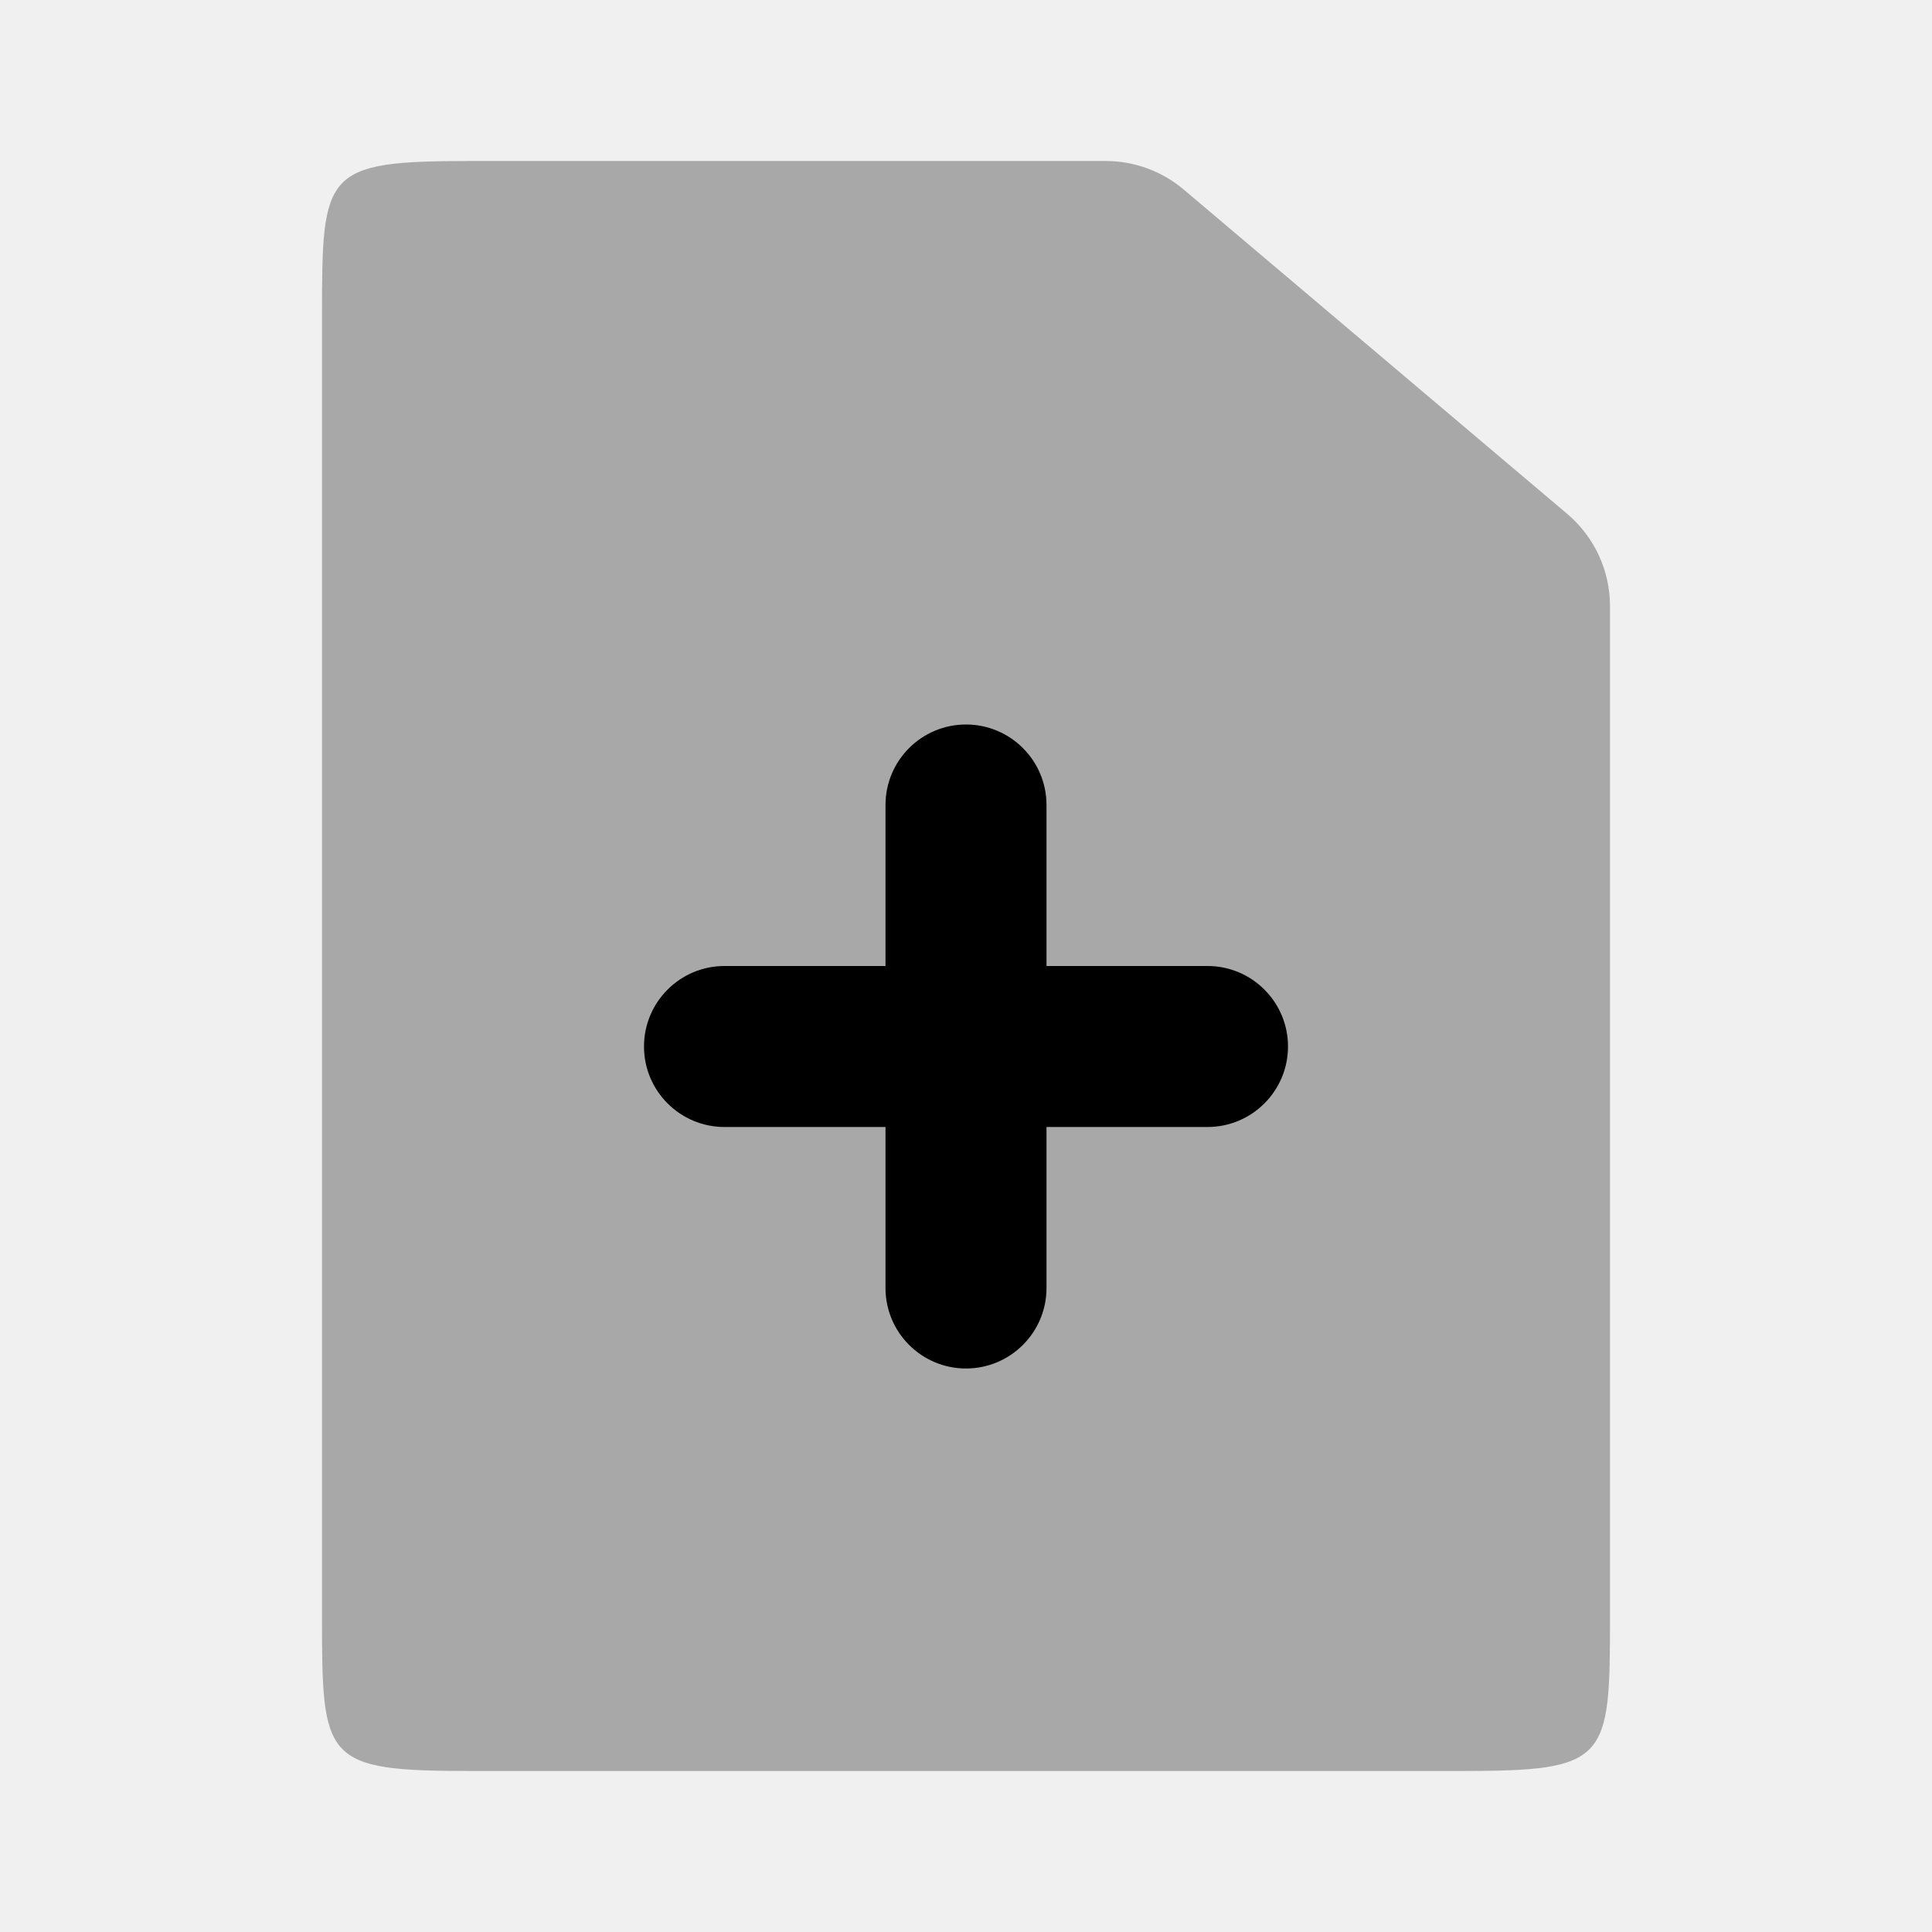
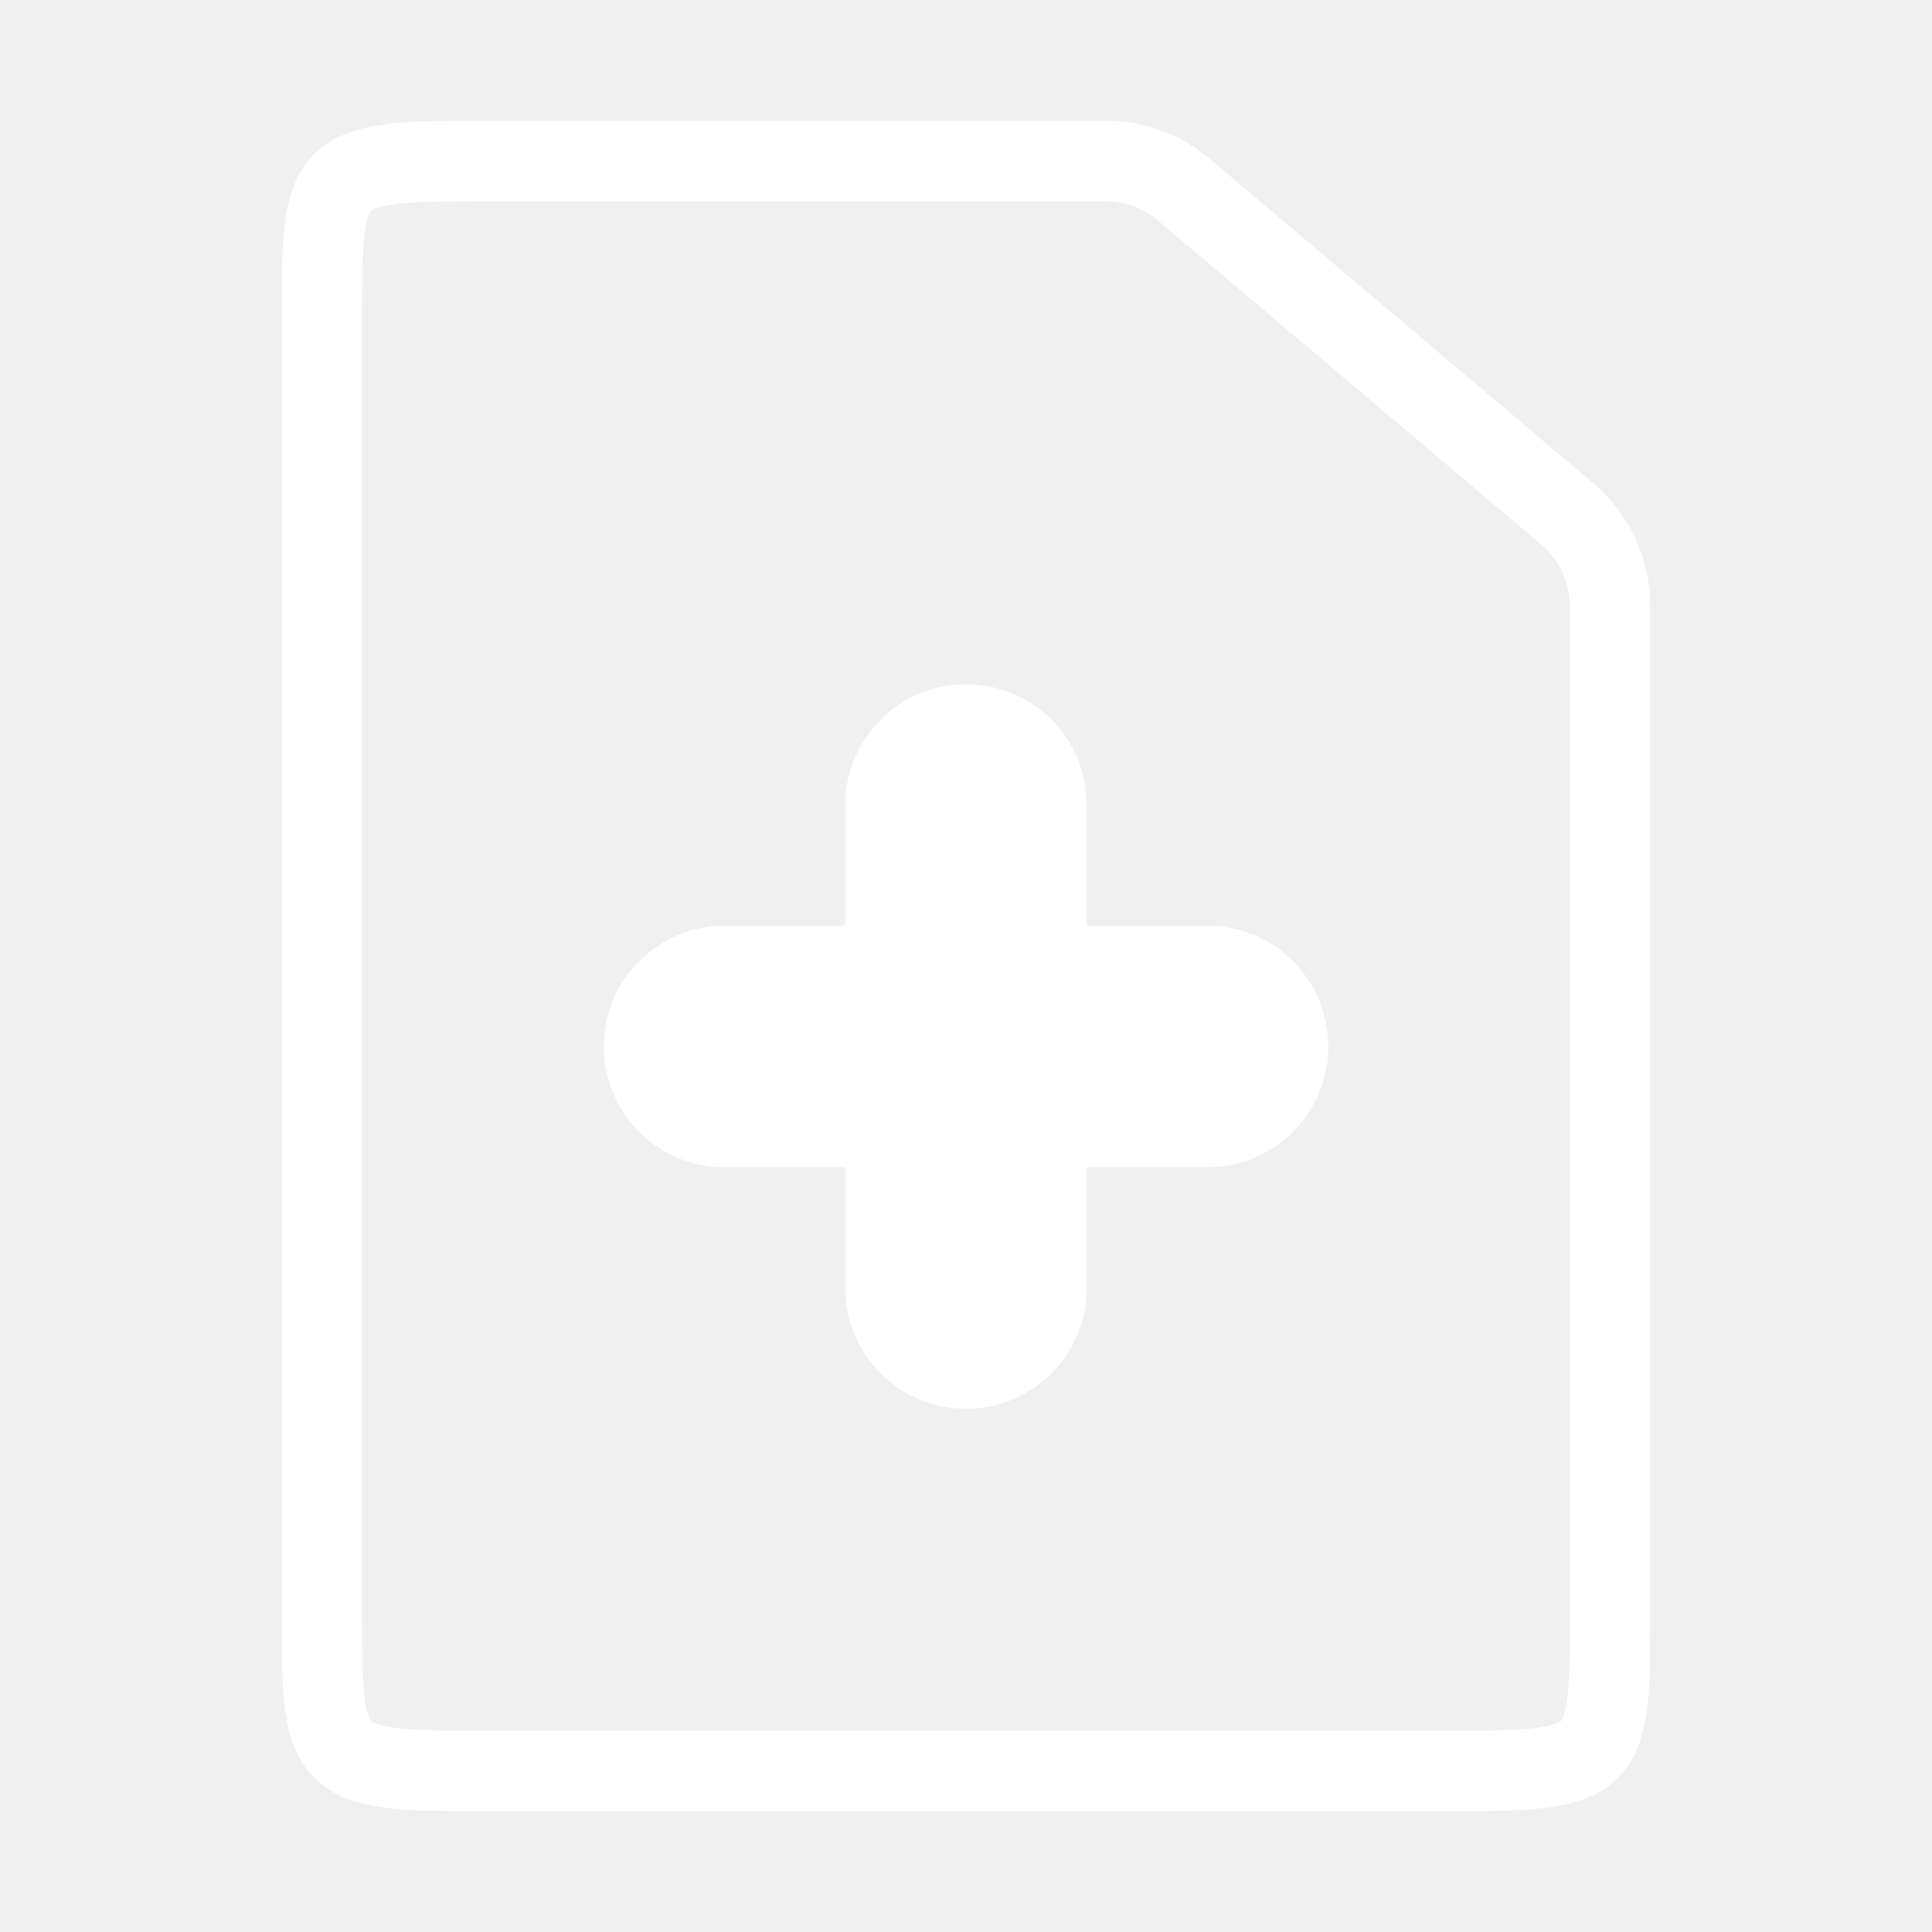
<svg xmlns="http://www.w3.org/2000/svg" width="24px" height="24px" viewBox="0 0 24 24" version="1.1">
  <defs />
  <g id="Stockholm-icons-/-Files-/-File-plus" stroke="none" stroke-width="1" fill="none" fill-rule="evenodd">
    <polygon id="Shape" points="0 0 24 0 24 24 0 24" />
-     <path d="M5.857,2 L13.736,2 C14.091,2 14.434,2.126 14.705,2.355 L19.469,6.384 C19.806,6.669 20,7.088 20,7.529 L20,20.083 C20,21.874 19.98,22 18.143,22 L5.857,22 C4.02,22 4,21.874 4,20.083 L4,3.917 C4,2.126 4.02,2 5.857,2 Z" id="Combined-Shape" fill="#000000" fill-rule="nonzero" opacity="0.3" />
-     <path d="M11,14 L9,14 C8.448,14 8,13.552 8,13 C8,12.448 8.448,12 9,12 L11,12 L11,10 C11,9.448 11.448,9 12,9 C12.552,9 13,9.448 13,10 L13,12 L15,12 C15.552,12 16,12.448 16,13 C16,13.552 15.552,14 15,14 L13,14 L13,16 C13,16.552 12.552,17 12,17 C11.448,17 11,16.552 11,16 L11,14 Z" id="Combined-Shape" fill="#000000" />
+     <path d="M5.857,2 L13.736,2 C14.091,2 14.434,2.126 14.705,2.355 L19.469,6.384 C19.806,6.669 20,7.088 20,7.529 L20,20.083 C20,21.874 19.98,22 18.143,22 L5.857,22 C4.02,22 4,21.874 4,20.083 L4,3.917 C4,2.126 4.02,2 5.857,2 Z" id="Combined-Shape" fill="none" stroke="white" fill-rule="nonzero" />
+     <path d="M11,14 L9,14 C8.448,14 8,13.552 8,13 C8,12.448 8.448,12 9,12 L11,12 L11,10 C11,9.448 11.448,9 12,9 C12.552,9 13,9.448 13,10 L13,12 L15,12 C15.552,12 16,12.448 16,13 C16,13.552 15.552,14 15,14 L13,14 L13,16 C13,16.552 12.552,17 12,17 C11.448,17 11,16.552 11,16 L11,14 Z" id="Combined-Shape" fill="white" stroke="white" />
  </g>
</svg>
